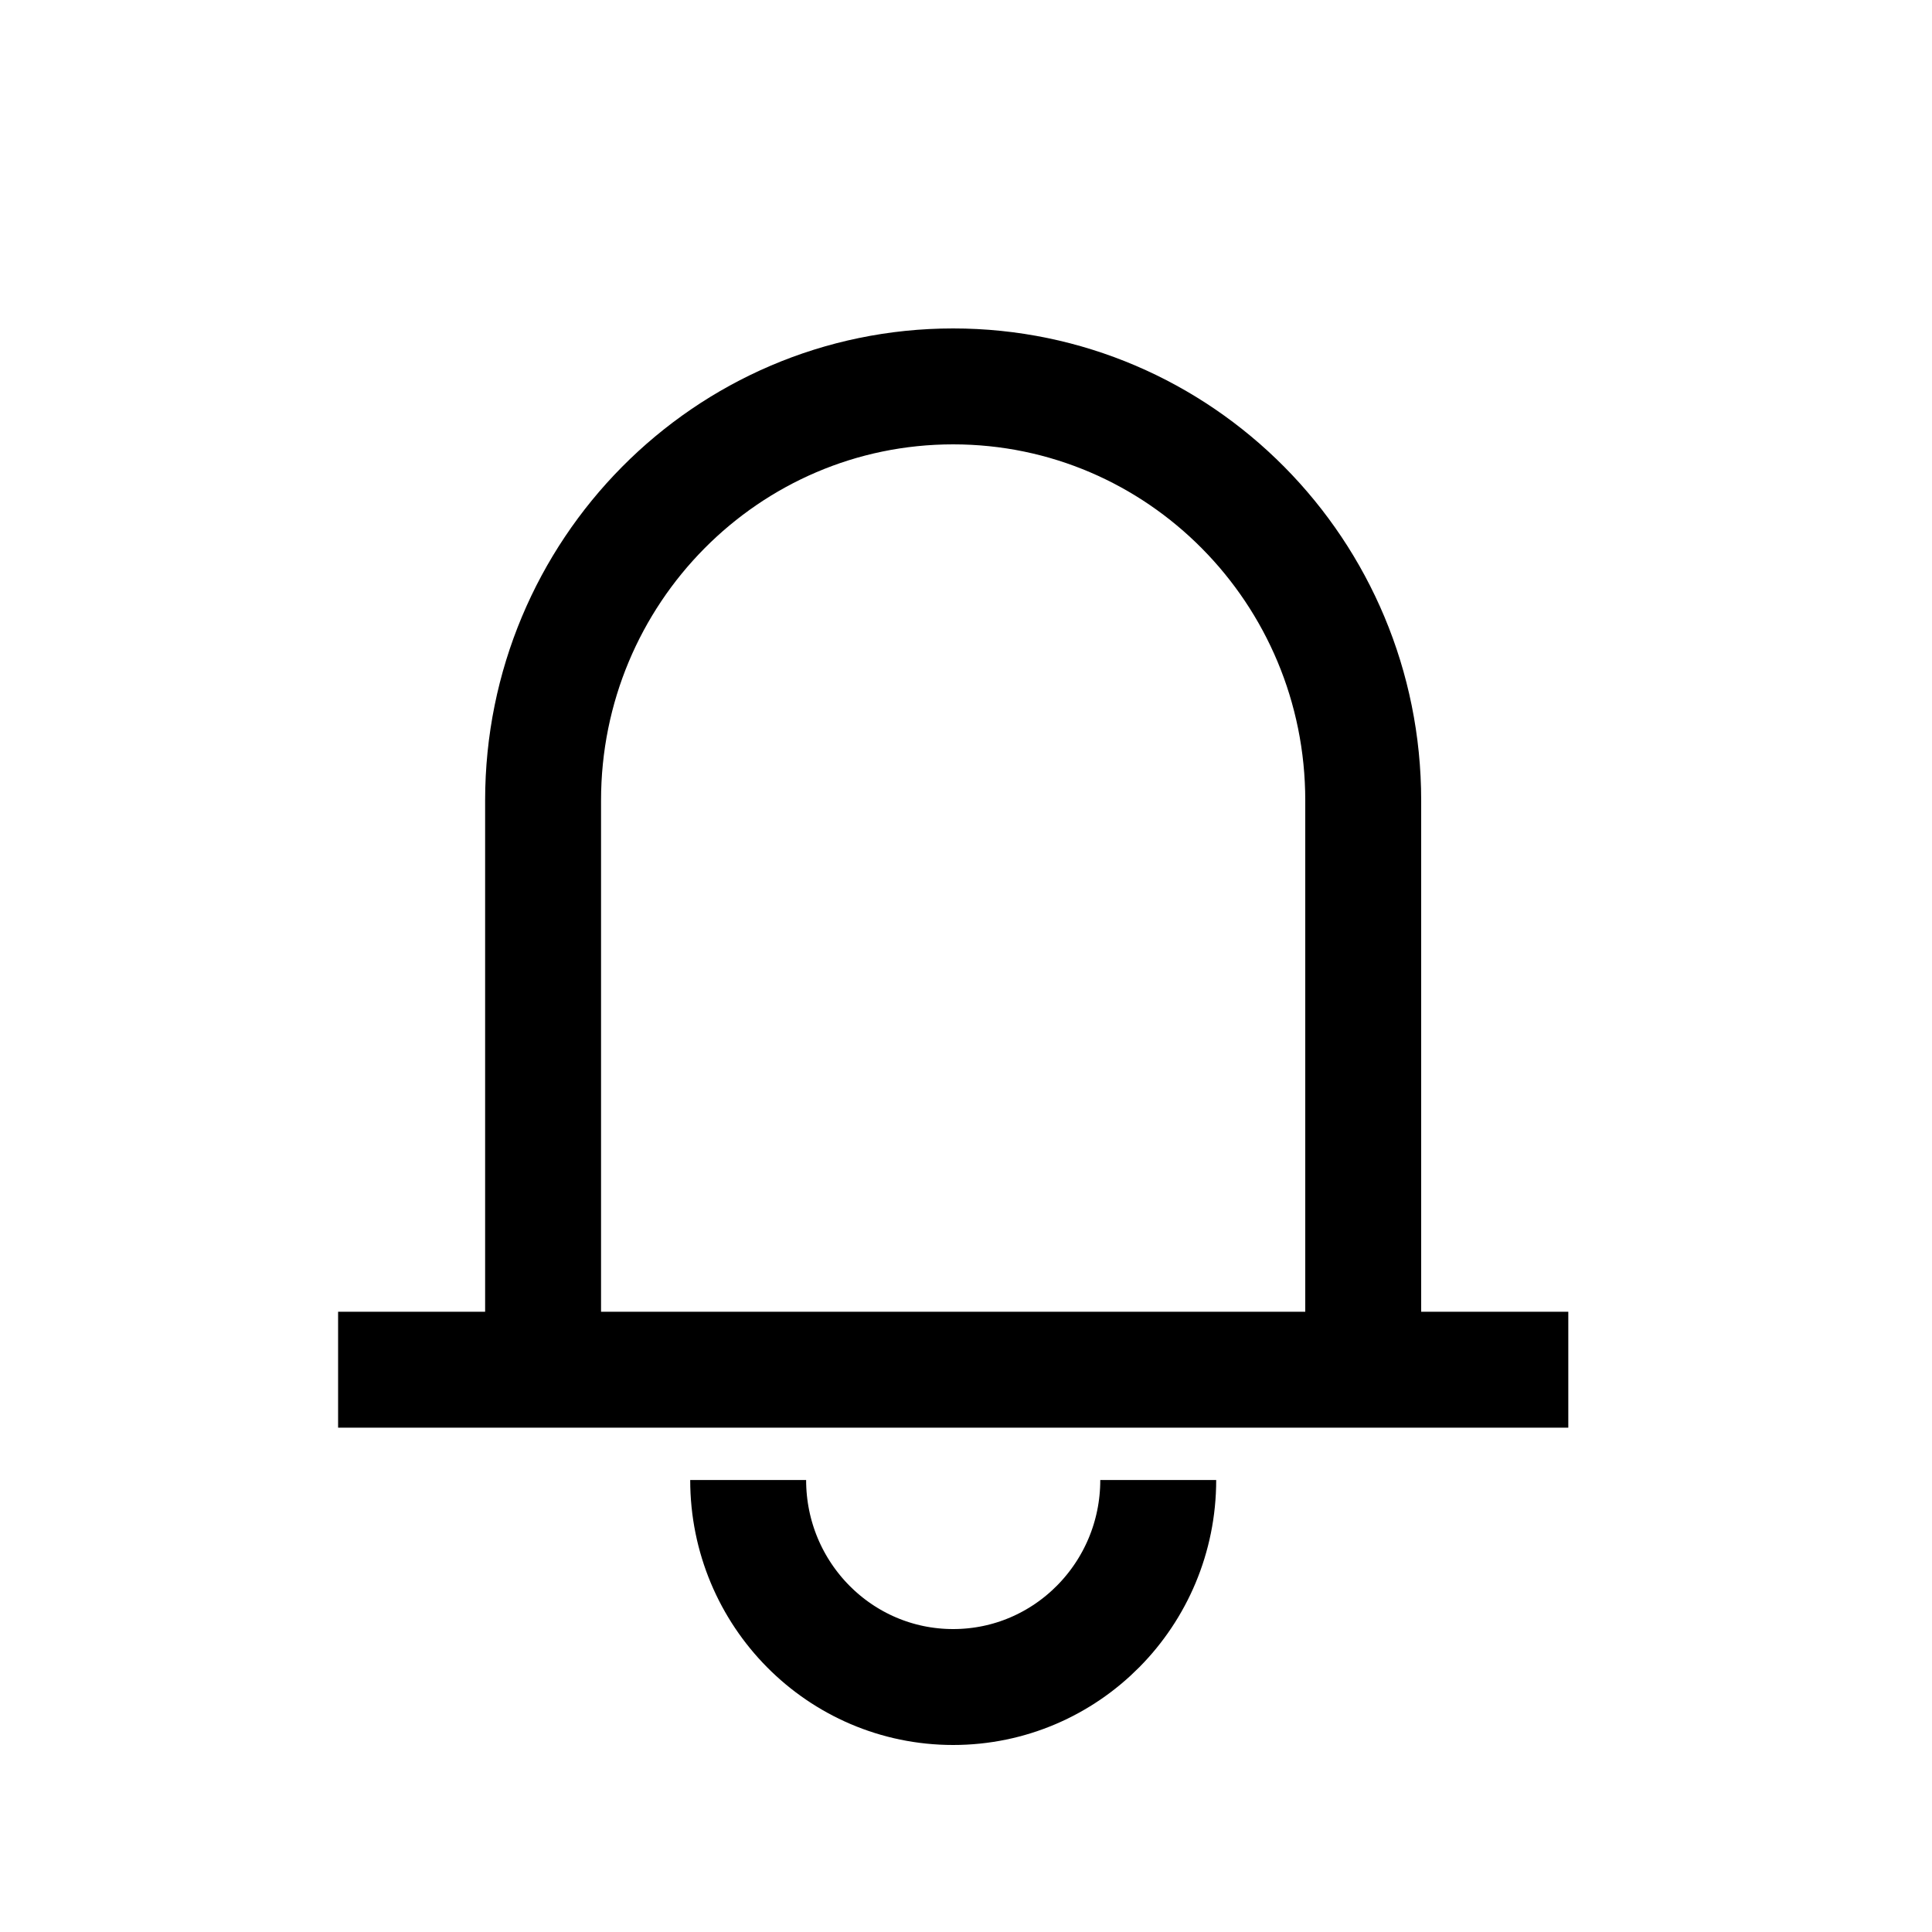
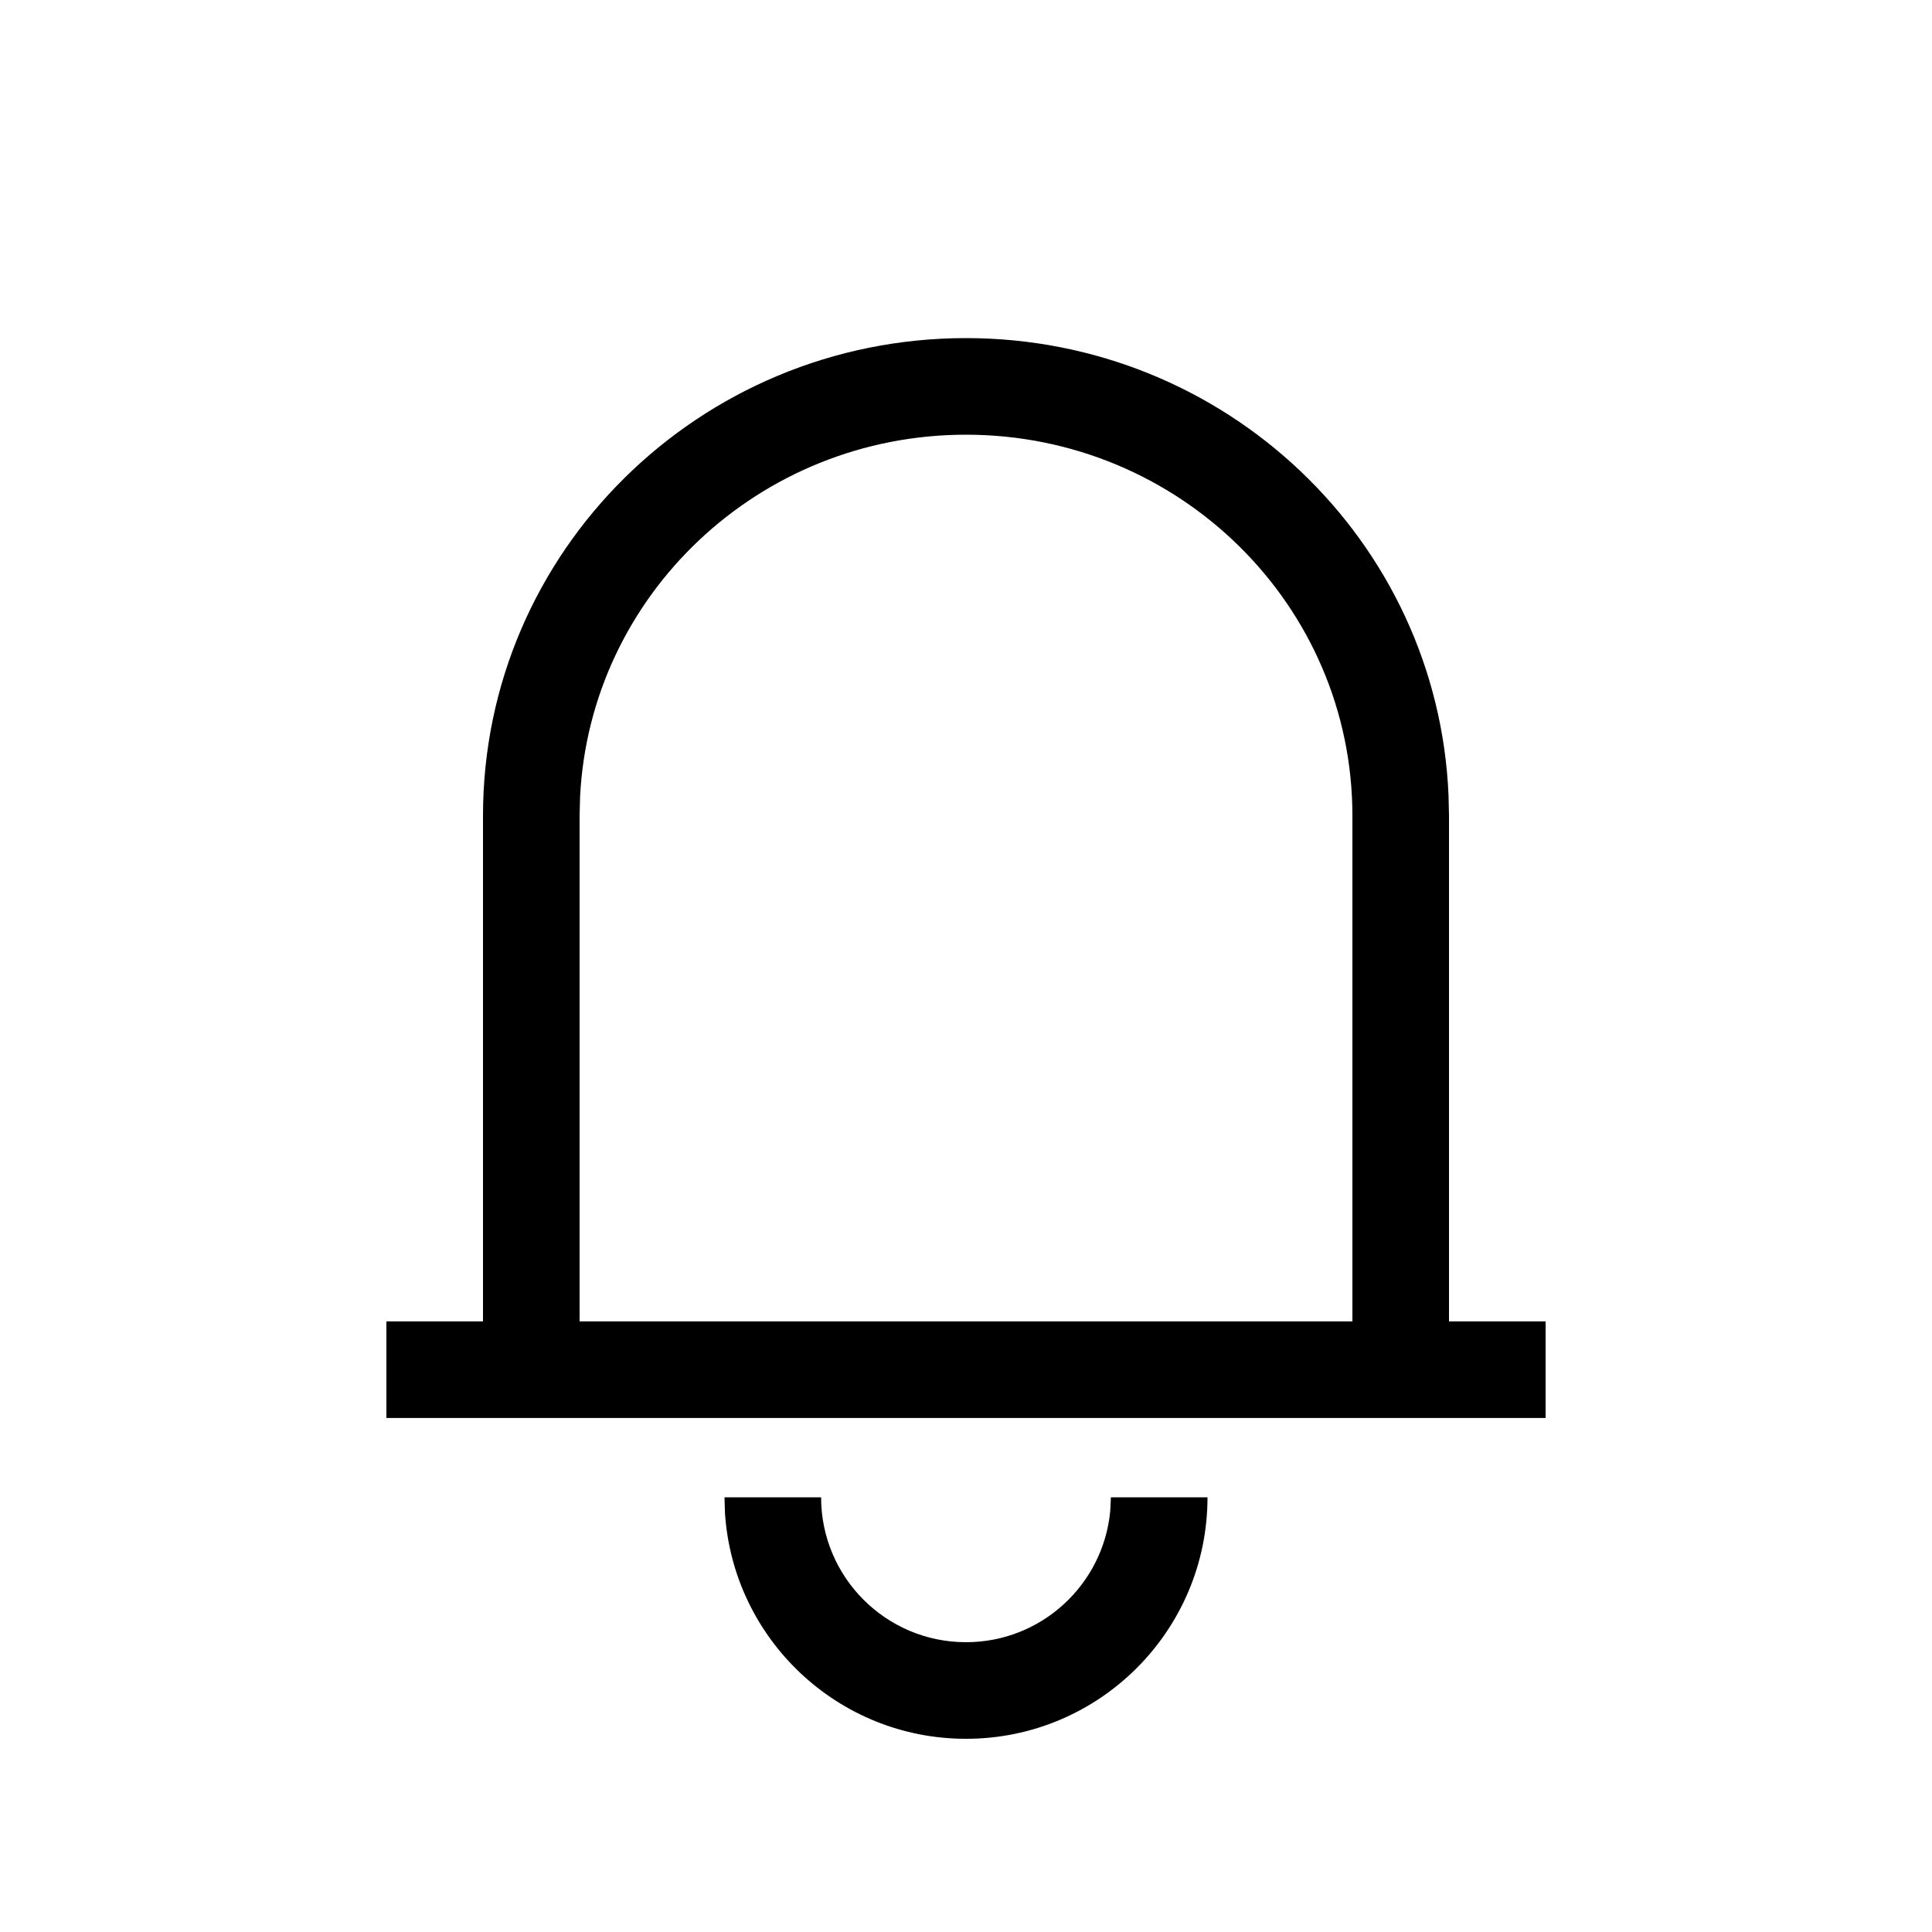
<svg xmlns="http://www.w3.org/2000/svg" width="20" height="20" viewBox="0 0 20 20">
-   <g fill="none" fill-rule="evenodd" stroke="#000" stroke-width="1.2">
-     <path stroke-linecap="round" d="M2.122 9.643V4.286C2.122 1.919 4.023 0 6.367 0c2.345 0 4.245 1.919 4.245 4.286v5.357" transform="translate(3.5 4)" />
-     <path d="M4.245 11.321c0 1.184.95 2.143 2.122 2.143 1.173 0 2.123-.96 2.123-2.143M0 10.179L12.735 10.179" transform="translate(3.5 4)" />
+   <g>
+     <path d="M4.5 11.5c0 .828.672 1.5 1.5 1.5.78 0 1.42-.595 1.493-1.356L7.5 11.5h1C8.5 12.88 7.38 14 6 14c-1.325 0-2.41-1.032-2.495-2.336L3.5 11.5h1zM12 9.679L12 10.679 0 10.679 0 9.679z" transform="translate(4 4)" />
+     <path d="M6-.5c2.687 0 4.882 2.097 4.995 4.73l.005.214V10c0 .276-.224.5-.5.5-.245 0-.45-.177-.492-.41L10 10V4.444C10 2.267 8.21.5 6 .5 3.856.5 2.109 2.162 2.005 4.248L2 4.444V10c0 .276-.224.5-.5.5-.245 0-.45-.177-.492-.41L1 10V4.444C1 1.712 3.24-.5 6-.5z" transform="translate(4 4)" />
  </g>
</svg>
